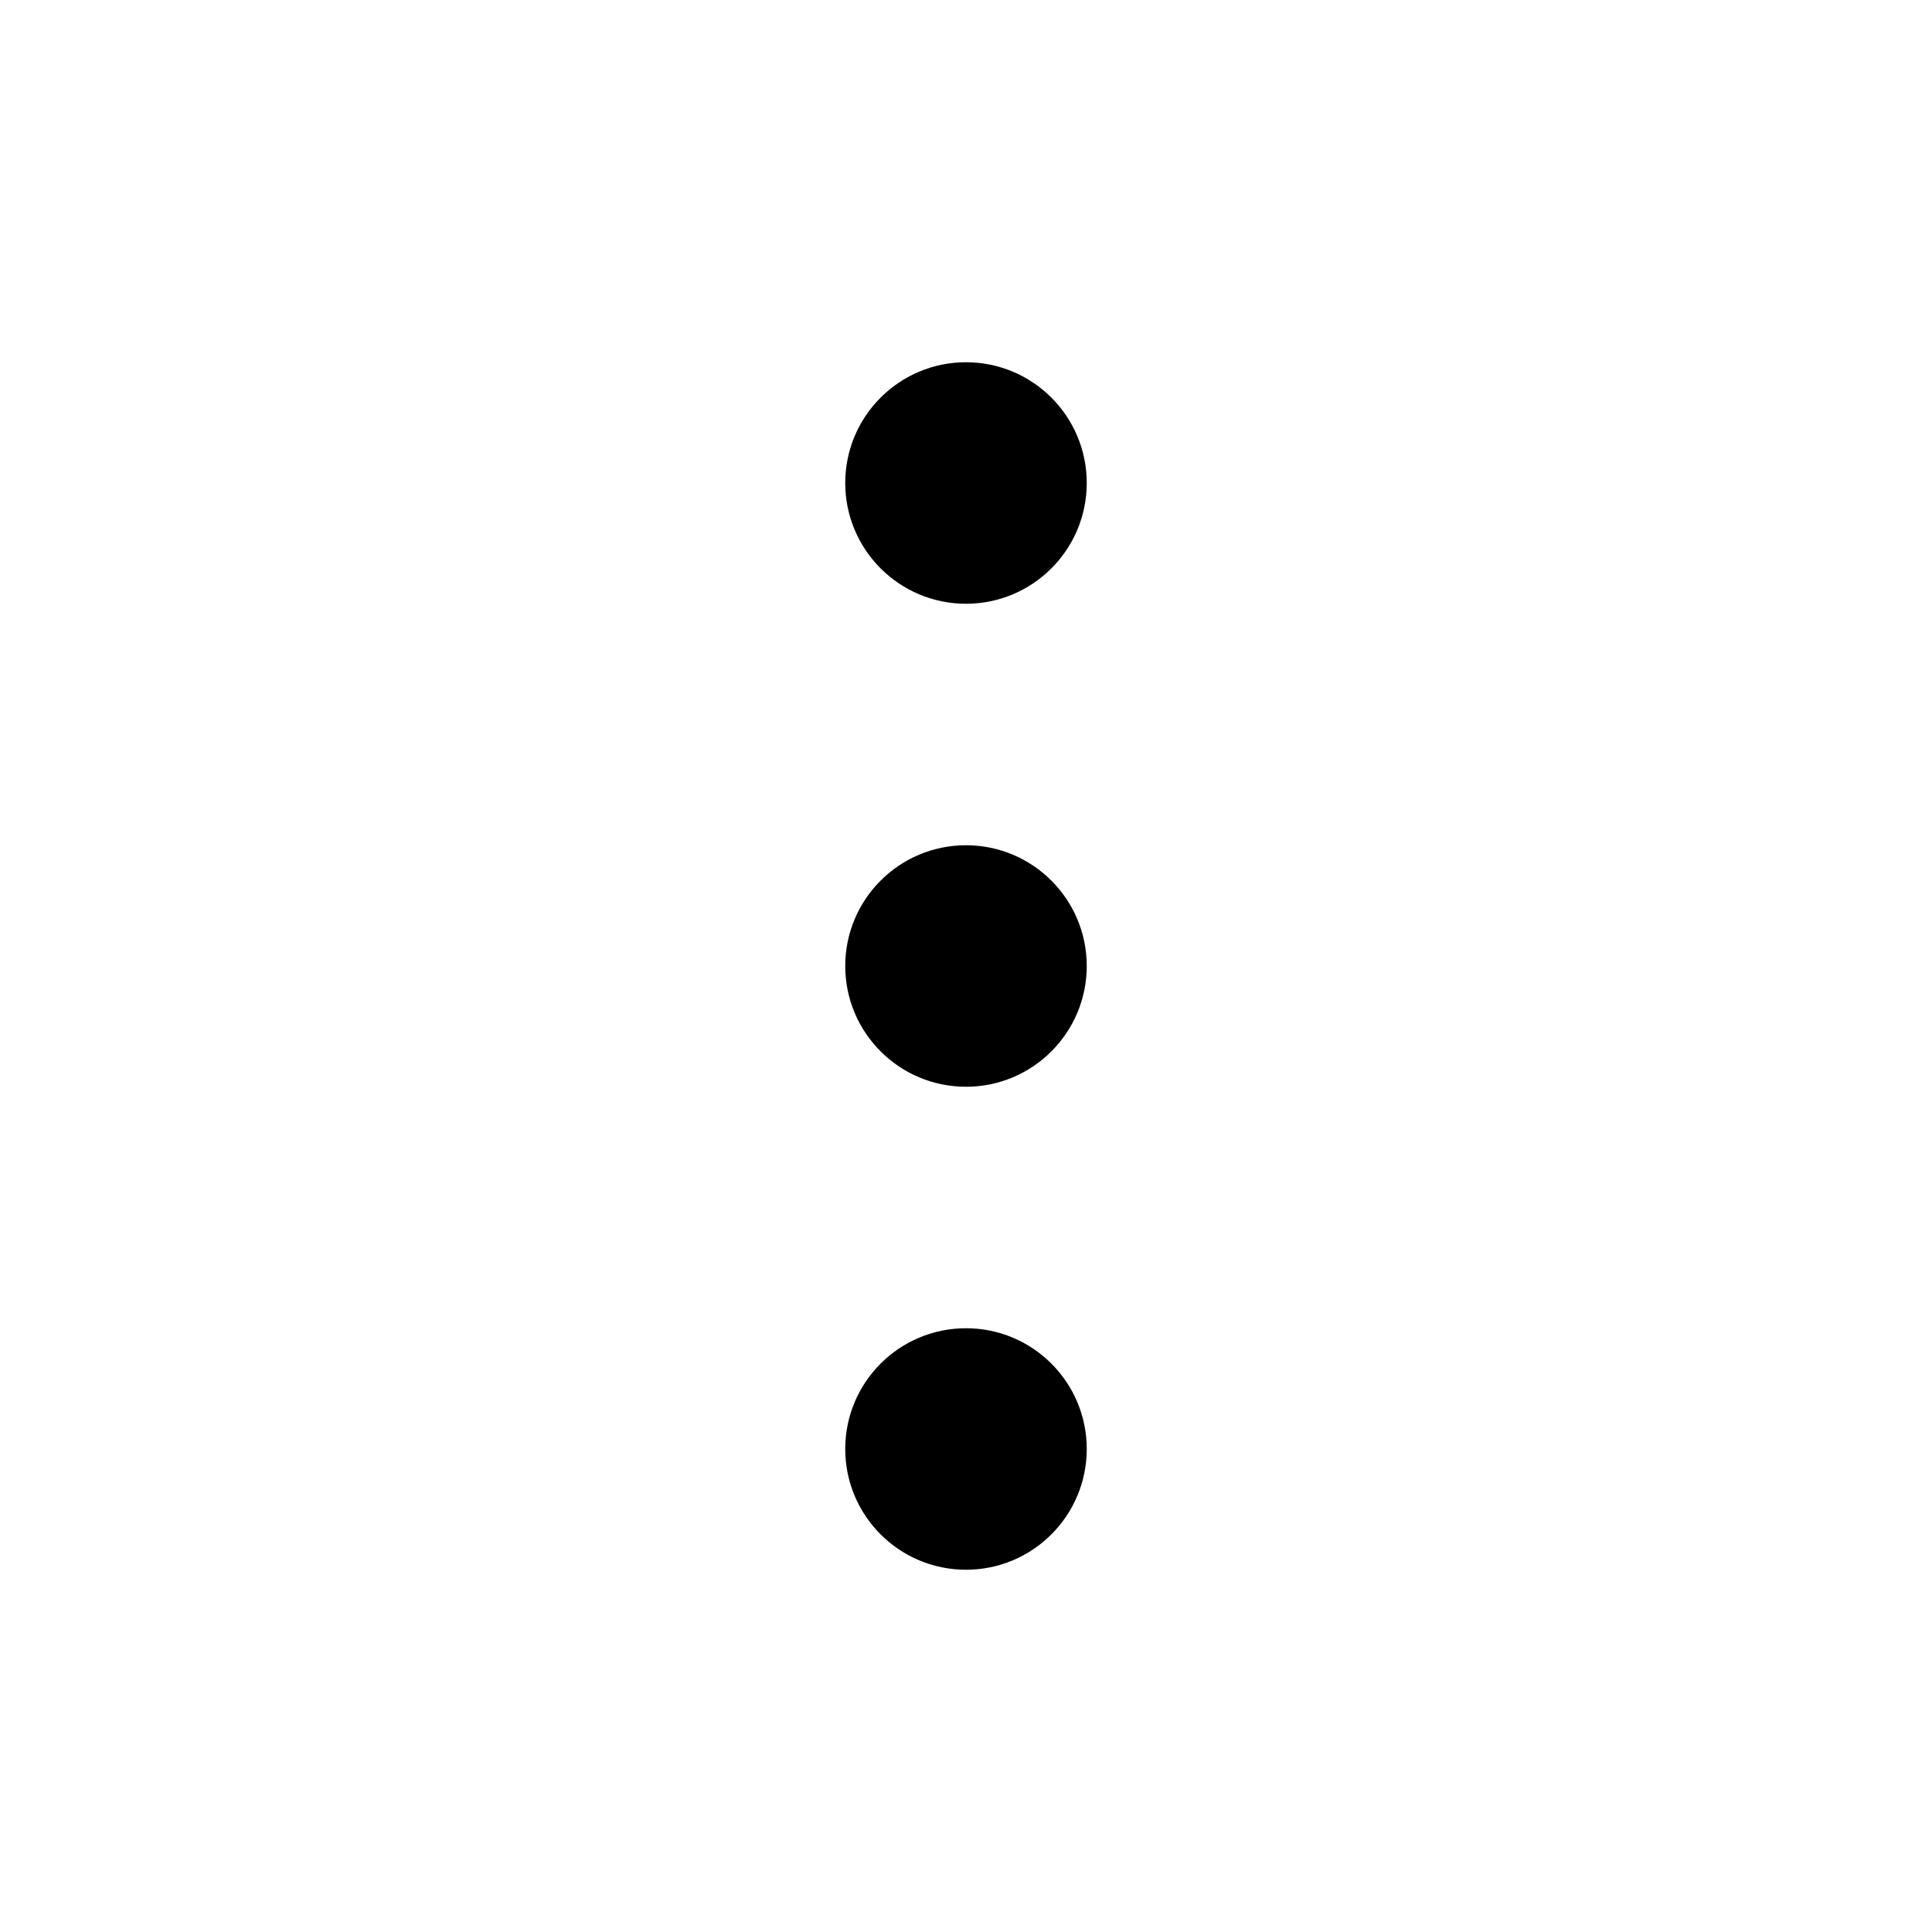
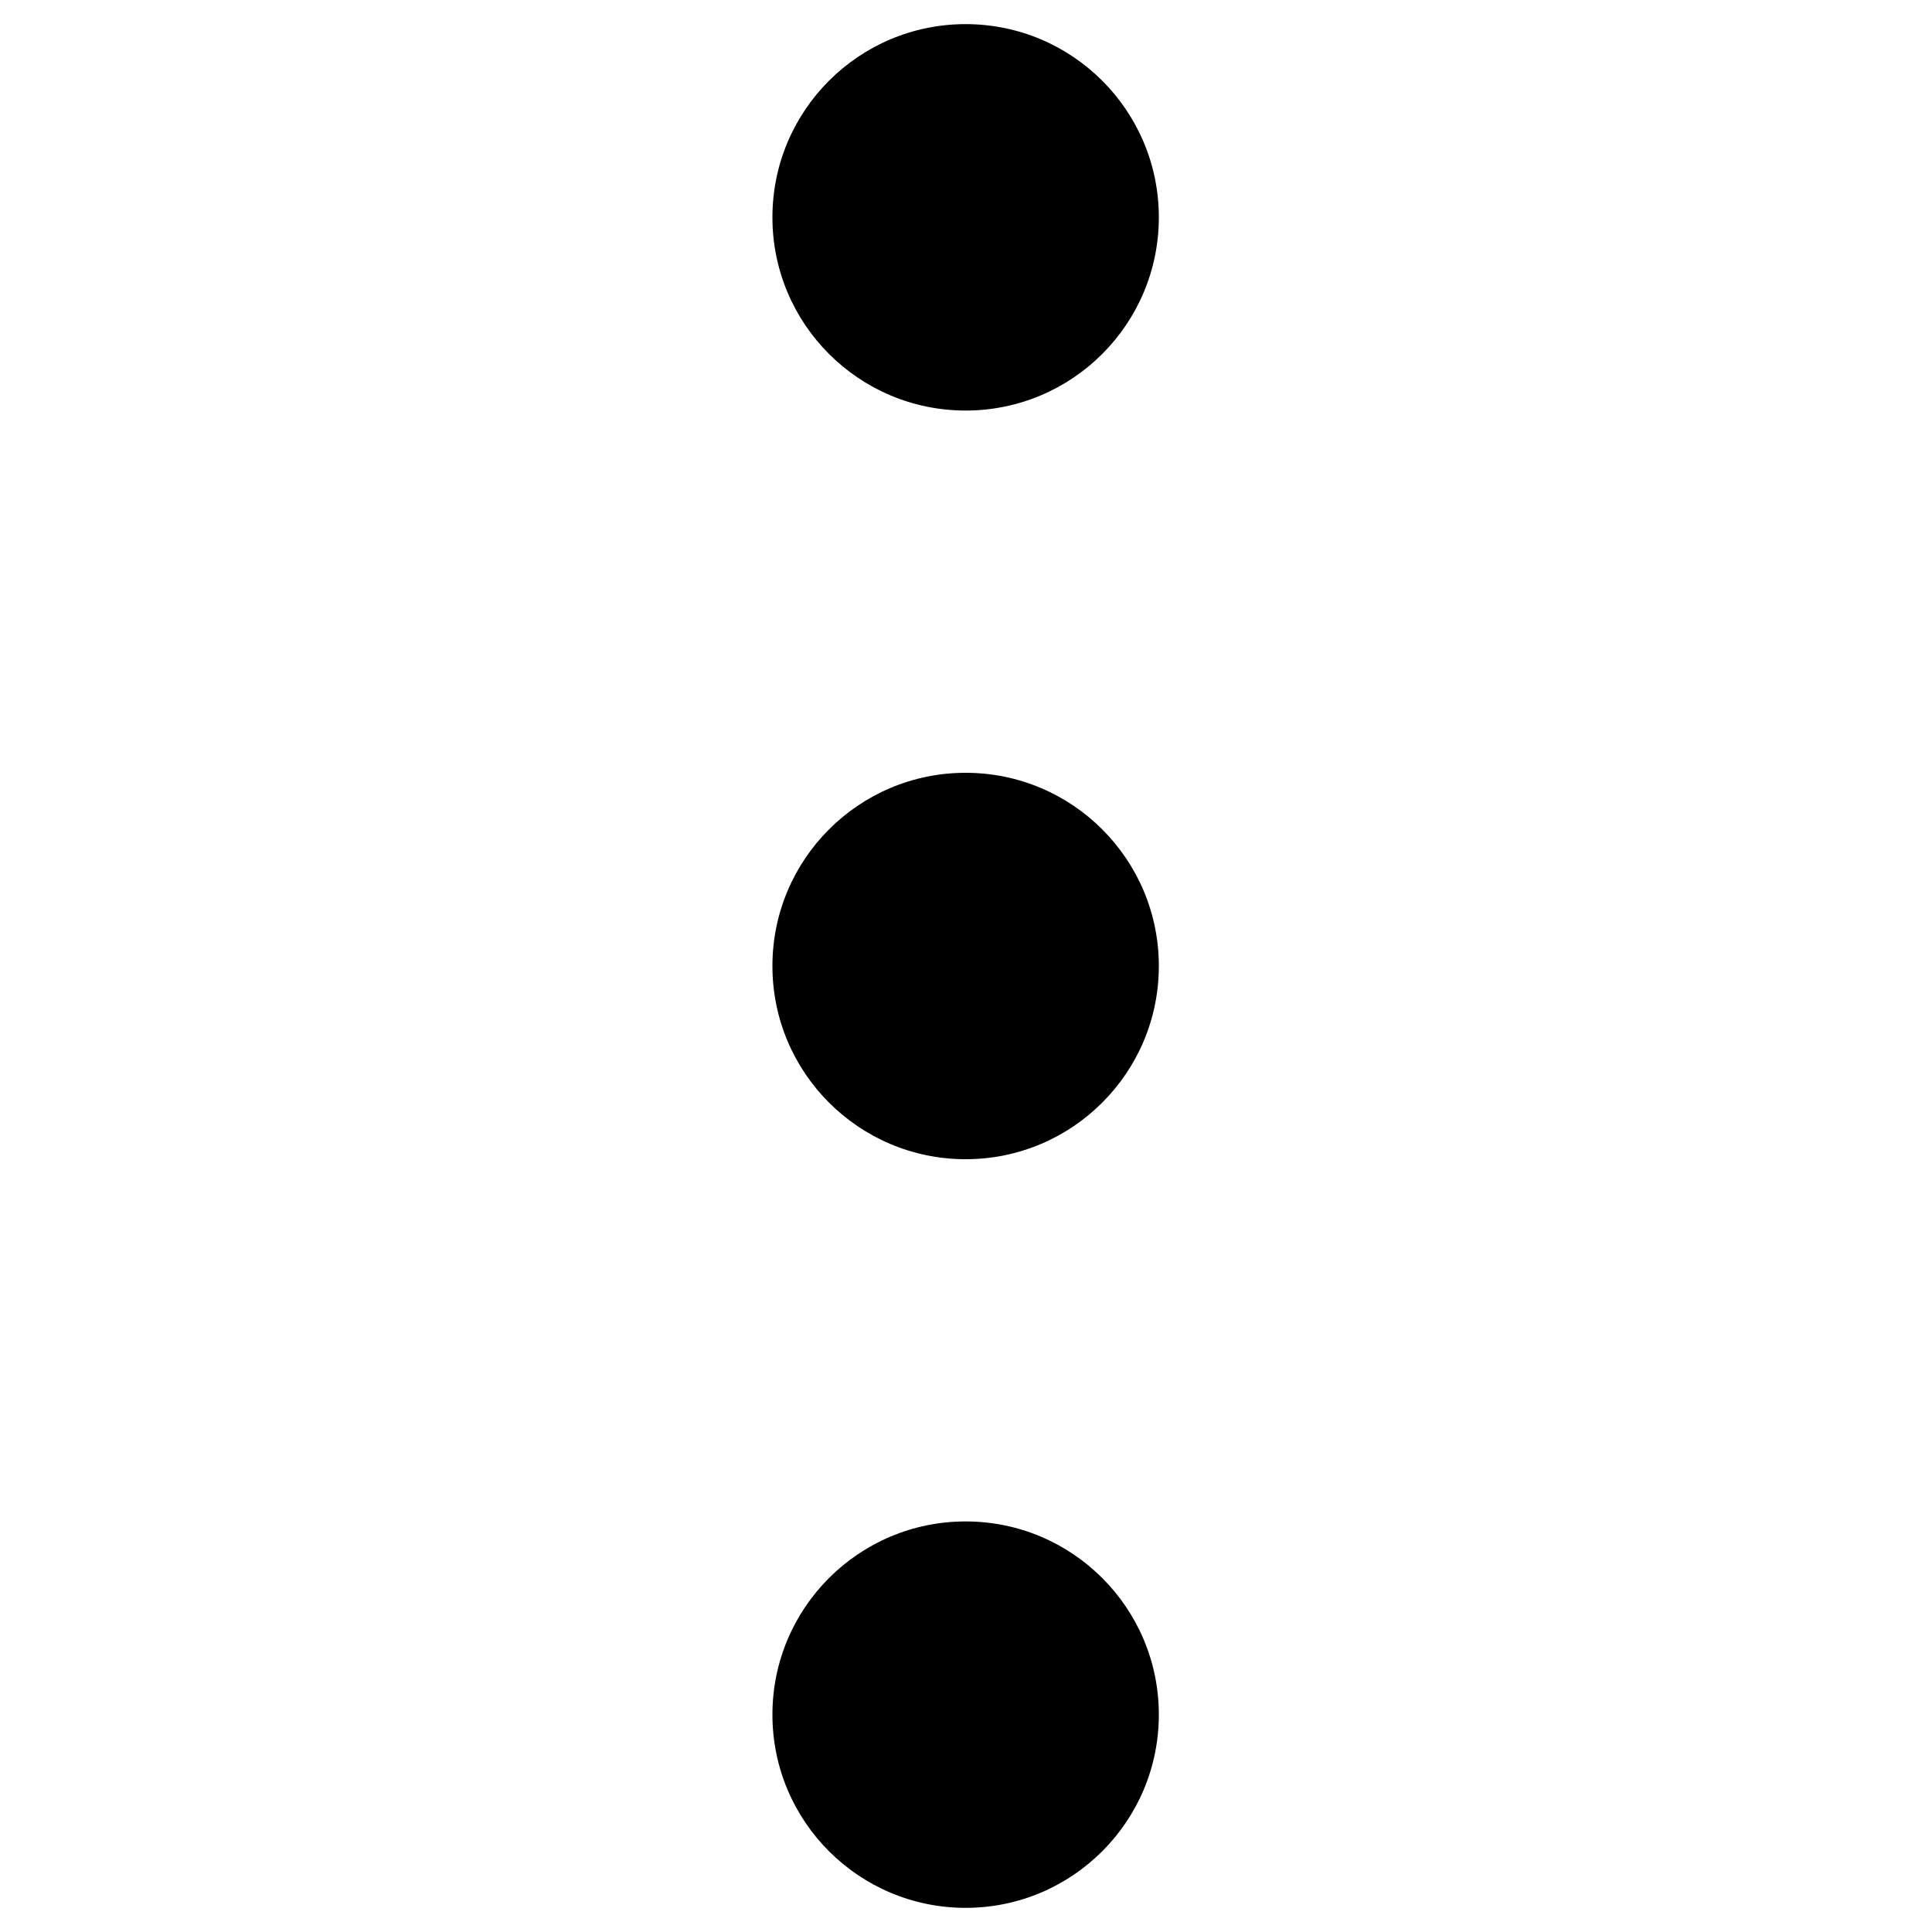
- <svg xmlns="http://www.w3.org/2000/svg" width="512" height="512" viewBox="0 0 135.467 135.467" version="1.1" id="svg8">
+ <svg xmlns="http://www.w3.org/2000/svg" width="320" height="320" viewBox="0 0 84.667 84.667" version="1.1" id="svg8">
  <defs id="defs2" />
-   <g id="layer1" transform="translate(0,-161.5333)">
-     <circle style="fill:#000000;fill-opacity:1;fill-rule:nonzero;stroke:none;stroke-width:0.106;stroke-linecap:butt;stroke-linejoin:miter;stroke-miterlimit:4;stroke-dasharray:none;stroke-opacity:1" id="path4493" cx="67.733" cy="229.267" r="8.467" />
-     <circle r="8.467" cy="195.4" cx="67.733" id="circle4497" style="fill:#000000;fill-opacity:1;fill-rule:nonzero;stroke:none;stroke-width:0.106;stroke-linecap:butt;stroke-linejoin:miter;stroke-miterlimit:4;stroke-dasharray:none;stroke-opacity:1" />
-     <circle style="fill:#000000;fill-opacity:1;fill-rule:nonzero;stroke:none;stroke-width:0.106;stroke-linecap:butt;stroke-linejoin:miter;stroke-miterlimit:4;stroke-dasharray:none;stroke-opacity:1" id="circle4499" cx="67.733" cy="263.133" r="8.467" />
+   <g id="layer1" transform="translate(-59.26667,-186.9334)">
+     <circle style="fill:#000000;fill-opacity:1;fill-rule:nonzero;stroke:none;stroke-width:0.106;stroke-linecap:butt;stroke-linejoin:miter;stroke-miterlimit:4;stroke-dasharray:none;stroke-opacity:1" id="path4493" cx="101.584" cy="229.267" r="8.467" />
+     <circle r="8.467" cy="196.458" cx="101.584" id="circle4497" style="fill:#000000;fill-opacity:1;fill-rule:nonzero;stroke:none;stroke-width:0.106;stroke-linecap:butt;stroke-linejoin:miter;stroke-miterlimit:4;stroke-dasharray:none;stroke-opacity:1" />
+     <circle style="fill:#000000;fill-opacity:1;fill-rule:nonzero;stroke:none;stroke-width:0.106;stroke-linecap:butt;stroke-linejoin:miter;stroke-miterlimit:4;stroke-dasharray:none;stroke-opacity:1" id="circle4499" cx="101.584" cy="262.075" r="8.467" />
  </g>
</svg>
